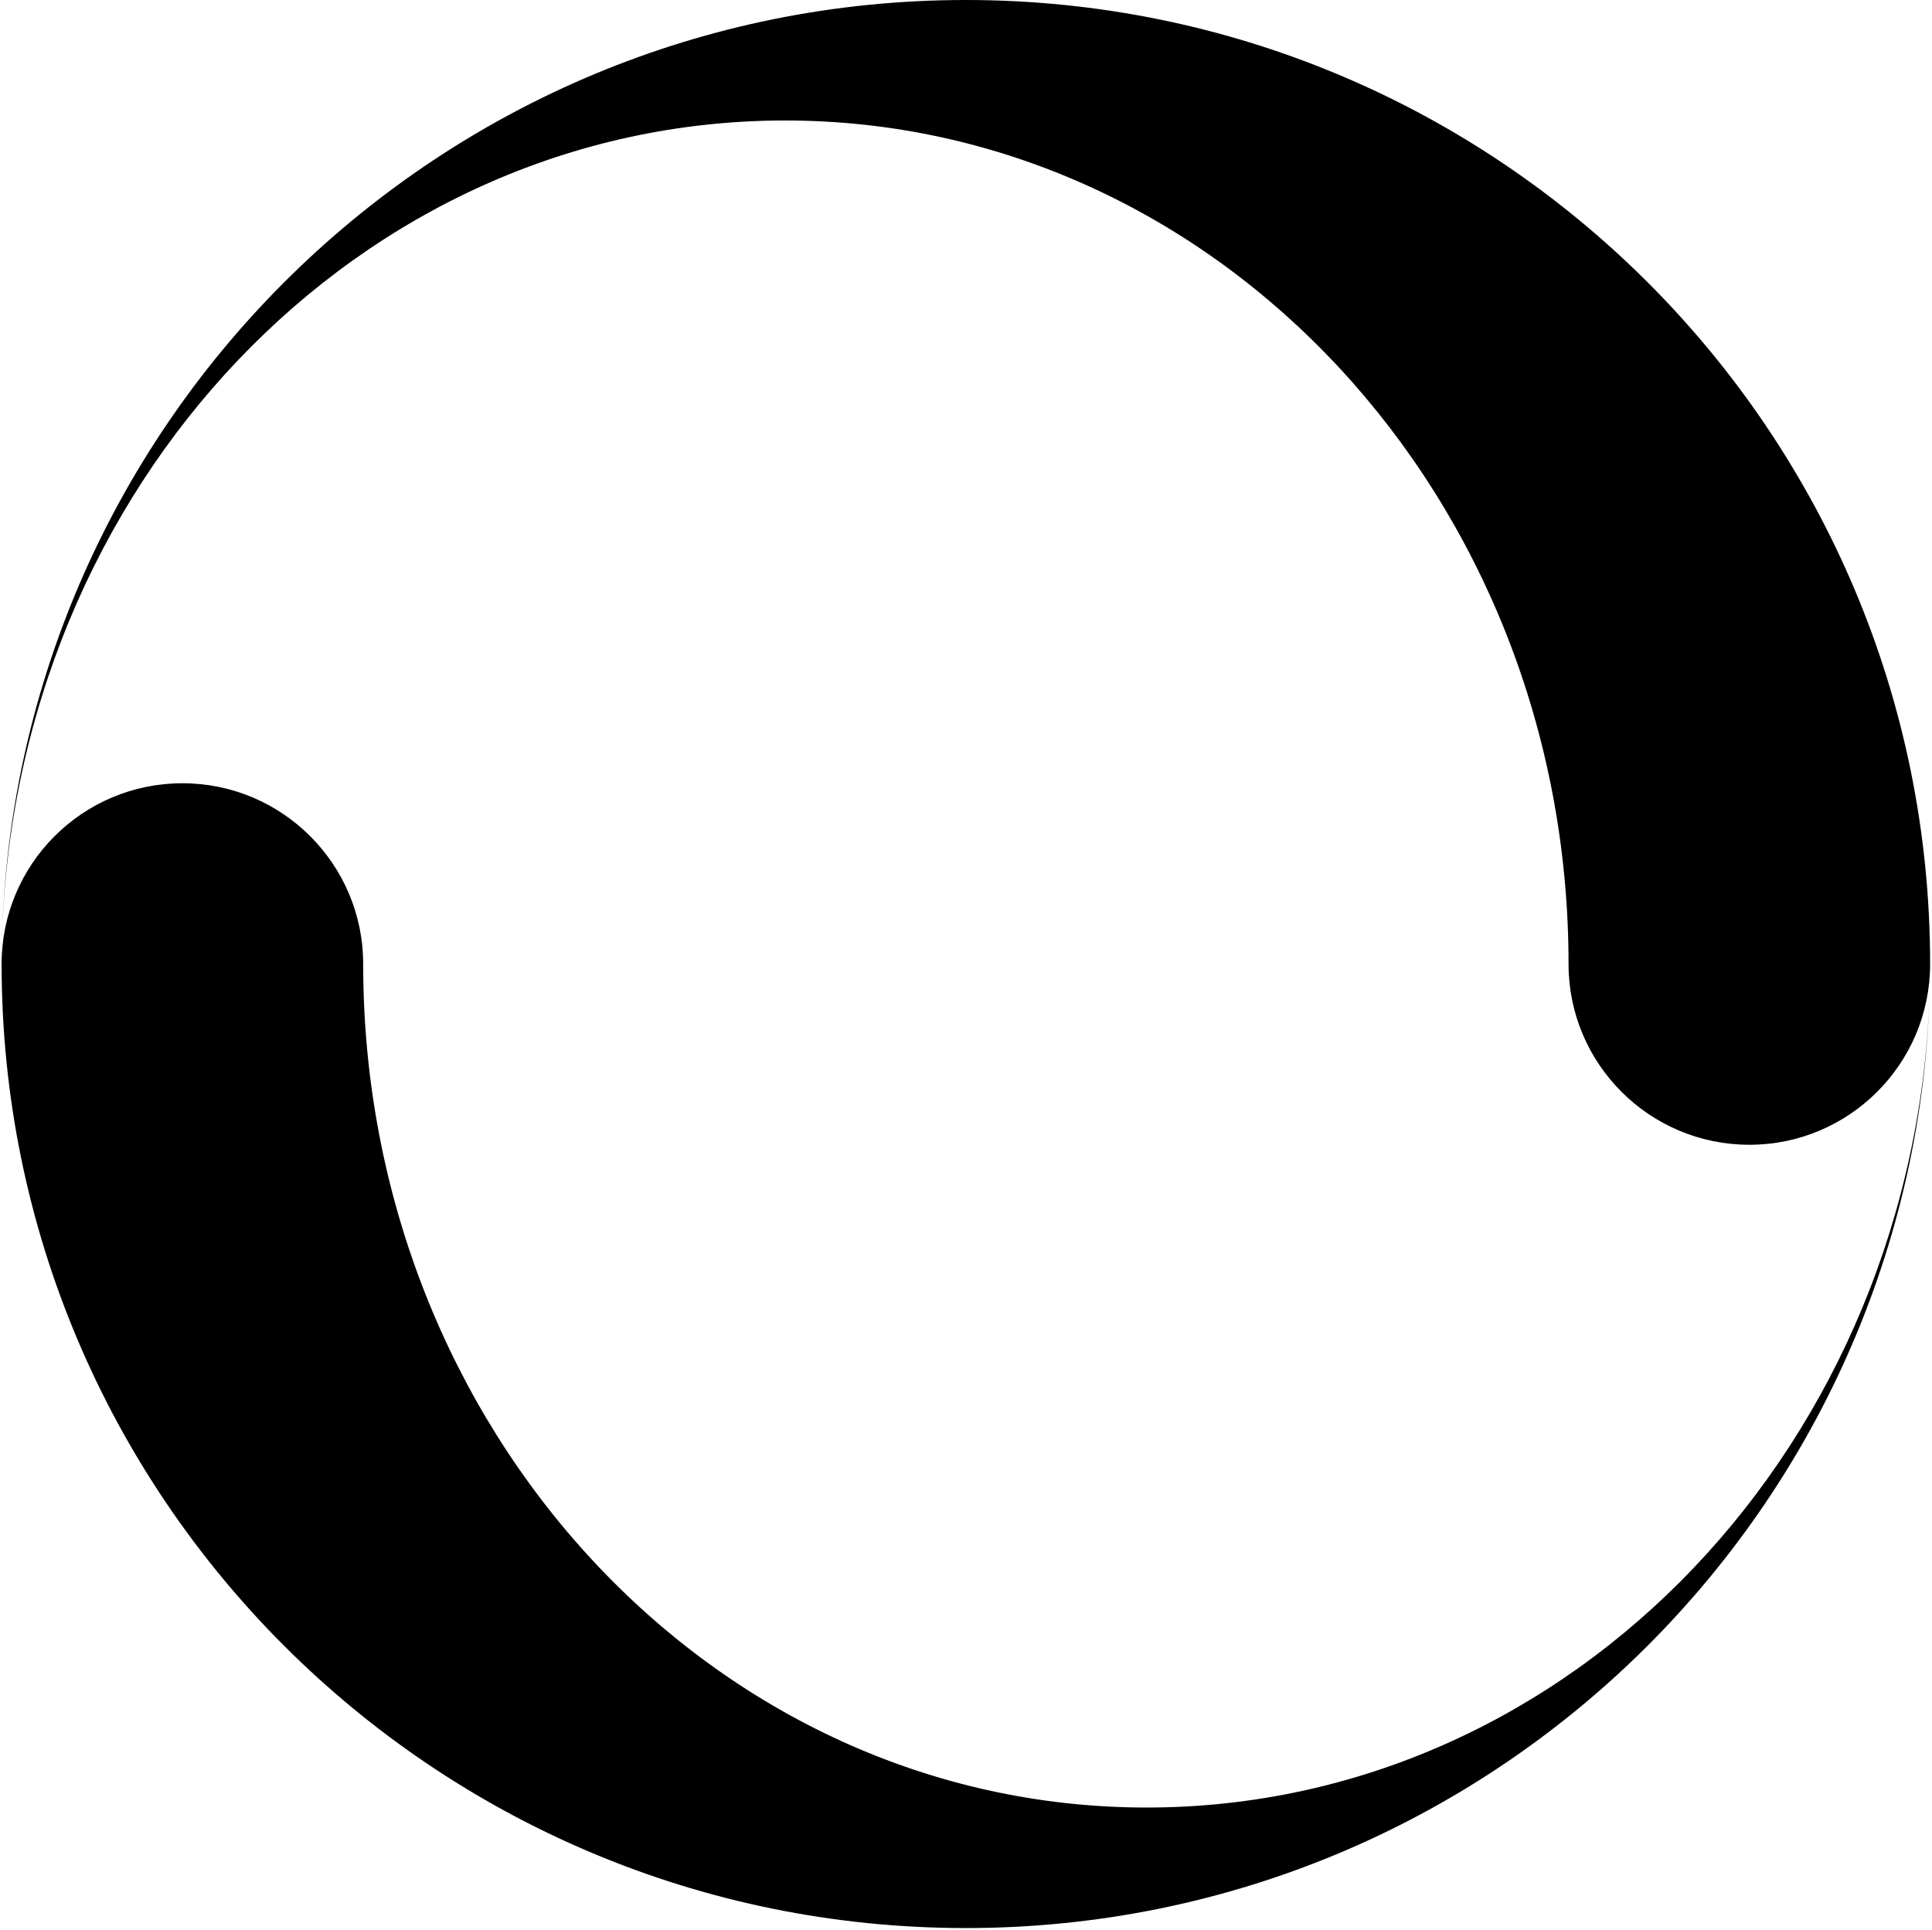
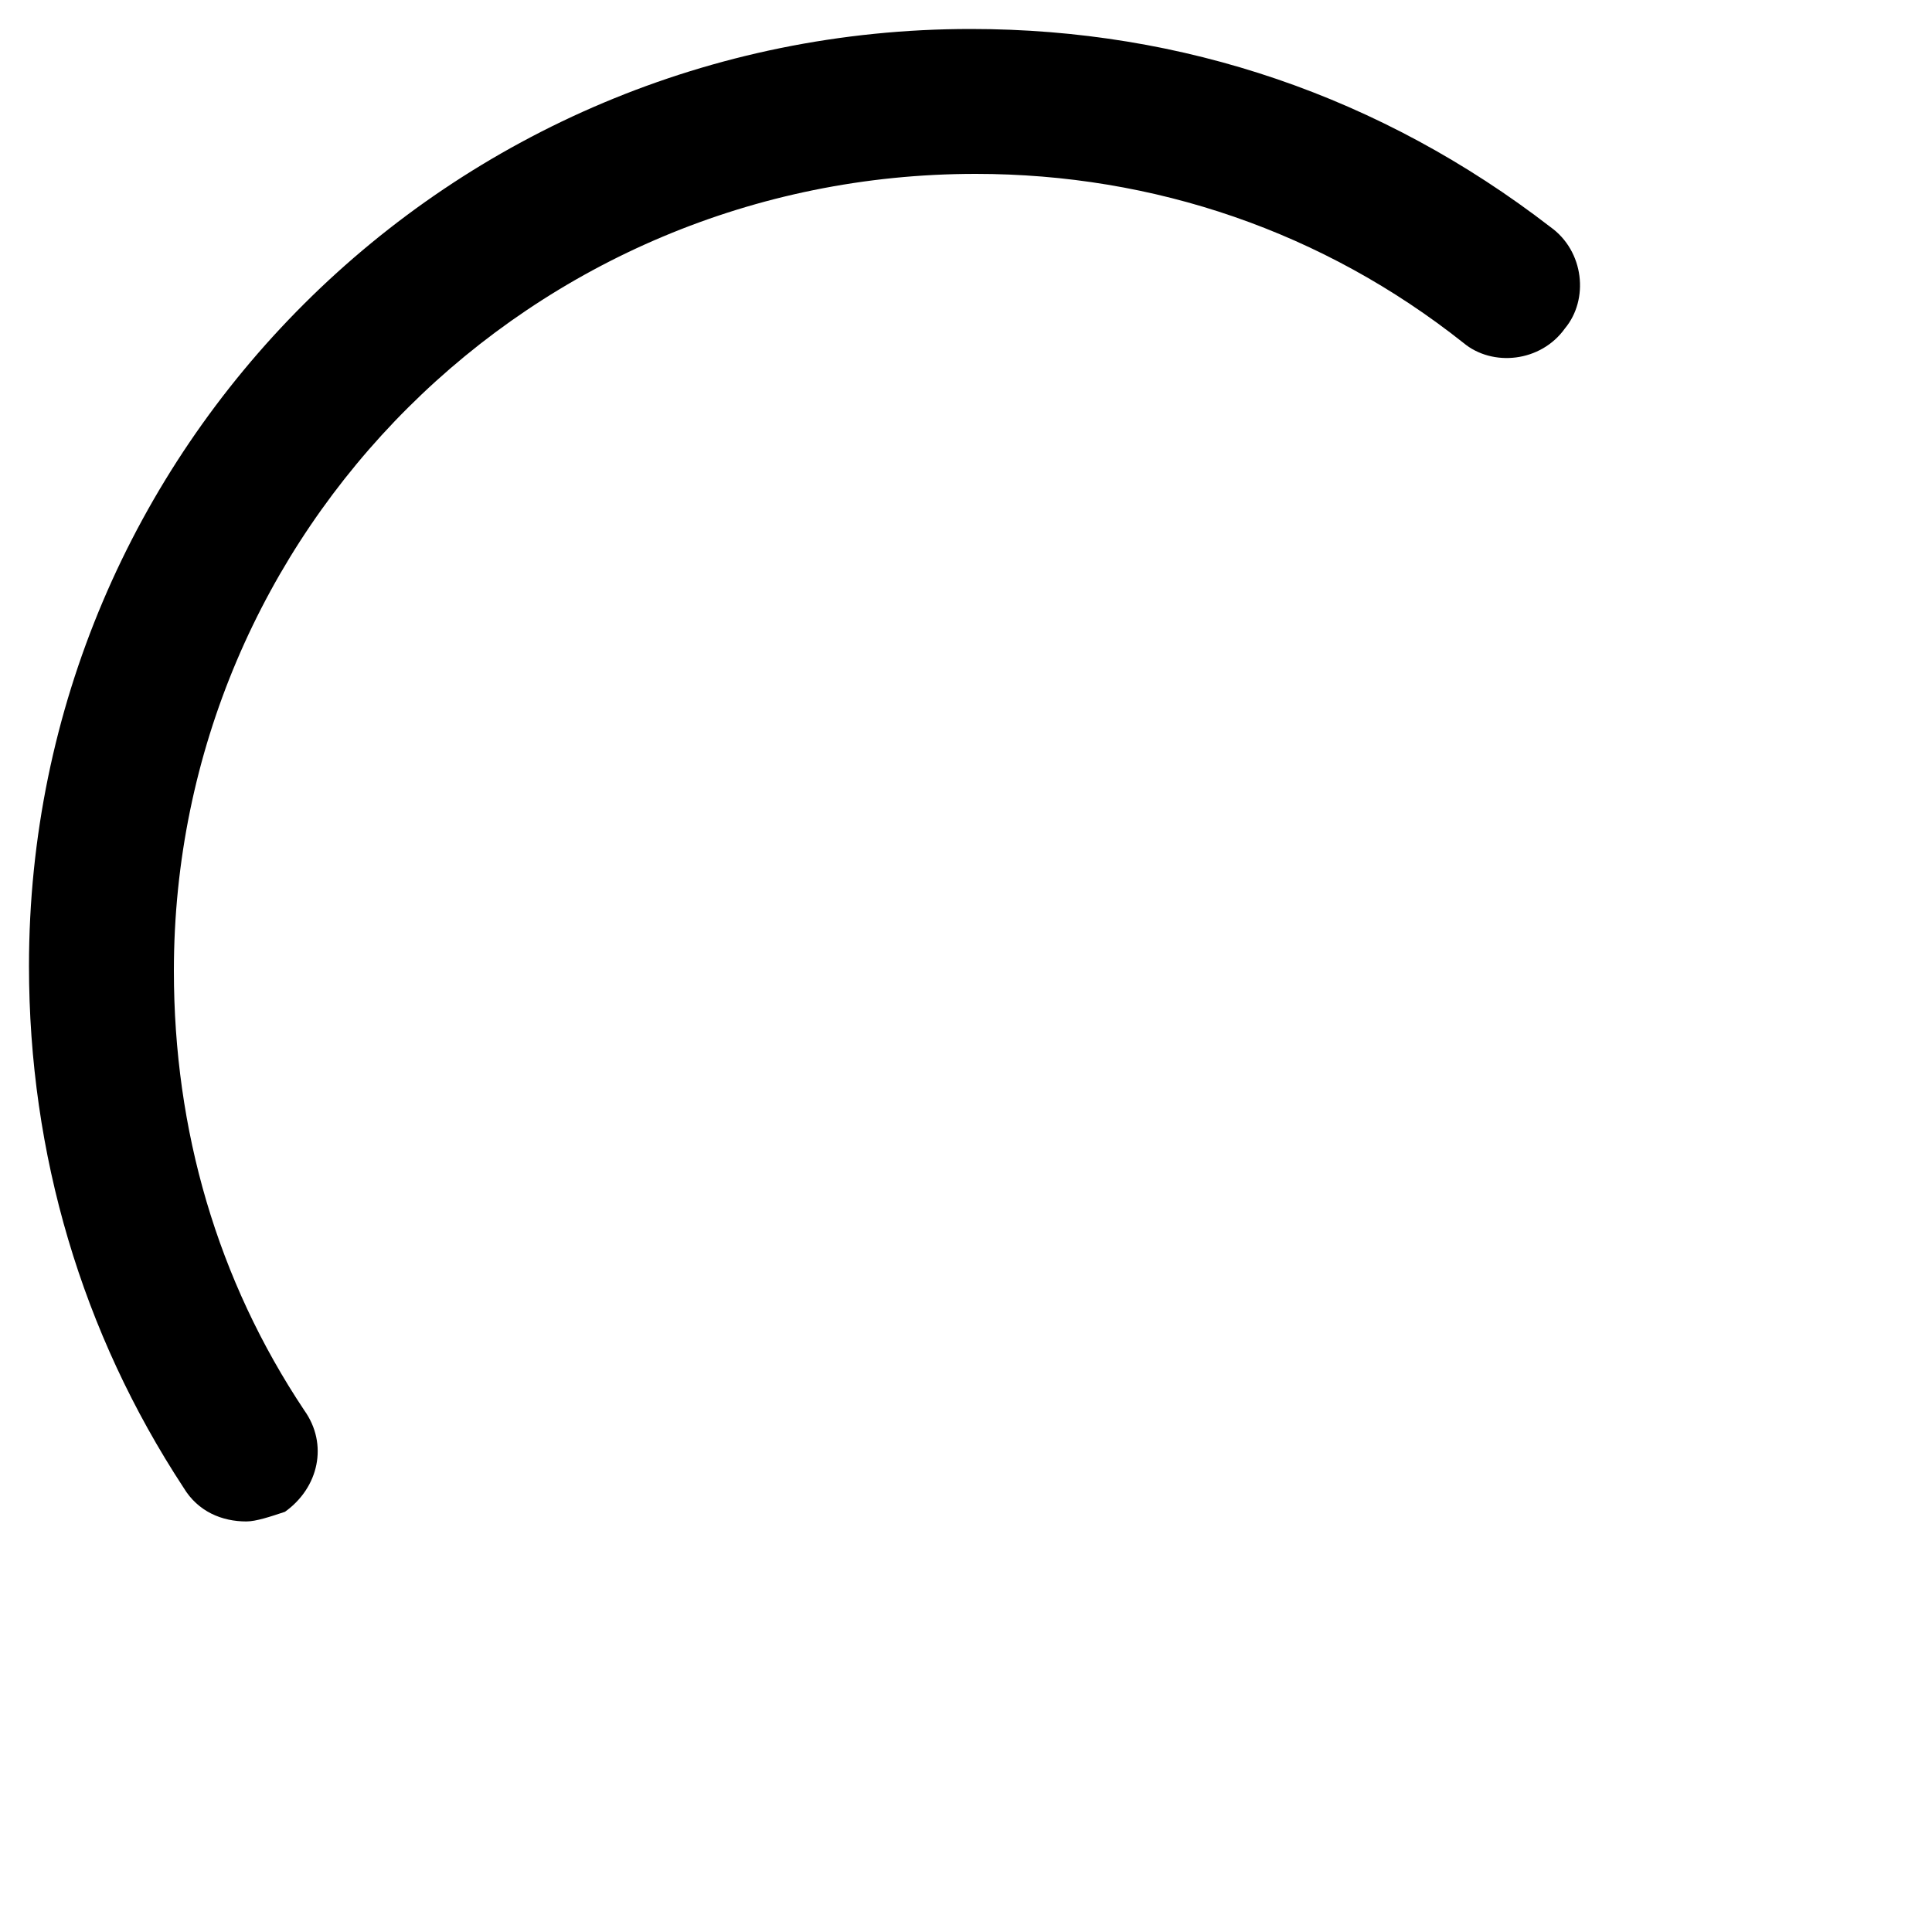
- <svg xmlns="http://www.w3.org/2000/svg" t="1558420260283" class="icon" style="" viewBox="0 0 1025 1024" version="1.1" p-id="3567" width="200.195" height="200">
+ <svg xmlns="http://www.w3.org/2000/svg" t="1544687126750" class="icon" style="" viewBox="0 0 1024 1024" version="1.1" p-id="7730" width="200" height="200">
  <defs>
    <style type="text/css" />
  </defs>
-   <path d="M512.426 1023.15c278.507 0 505.024-222.592 511.424-499.563-5.91 241.685-189.675 435.605-415.51 435.606-229.547 0-415.659-200.427-415.659-447.616 0-52.971-42.944-95.936-95.915-95.936-52.95 0-95.915 42.965-95.915 95.936-0.003 282.539 229.035 511.573 511.574 511.573ZM512.427 0c-278.507 0-505.024 222.592-511.403 499.563 5.888-241.664 189.653-435.627 415.488-435.627 229.547 0 415.659 200.448 415.659 447.637 0 52.95 42.965 95.915 95.936 95.915 52.928 0 95.894-42.944 95.893-95.915 0-282.539-229.035-511.573-511.573-511.573Z" p-id="3568" />
+   <path d="M130.56 806.4c-12.8 0-25.6-5.12-33.28-17.92C43.52 706.56 15.36 611.84 15.36 512 15.36 238.08 238.08 15.36 514.56 15.36c112.64 0 217.6 35.84 307.2 104.96 17.92 12.8 20.48 38.4 7.68 53.76-12.8 17.92-38.4 20.48-53.76 7.68-74.24-58.88-163.84-89.6-258.56-89.6C281.6 92.16 92.16 281.6 92.16 514.56c0 84.48 23.04 163.84 69.12 232.96 12.8 17.92 7.68 40.96-10.24 53.76-7.68 2.56-15.36 5.12-20.48 5.12z" p-id="7731" />
</svg>
